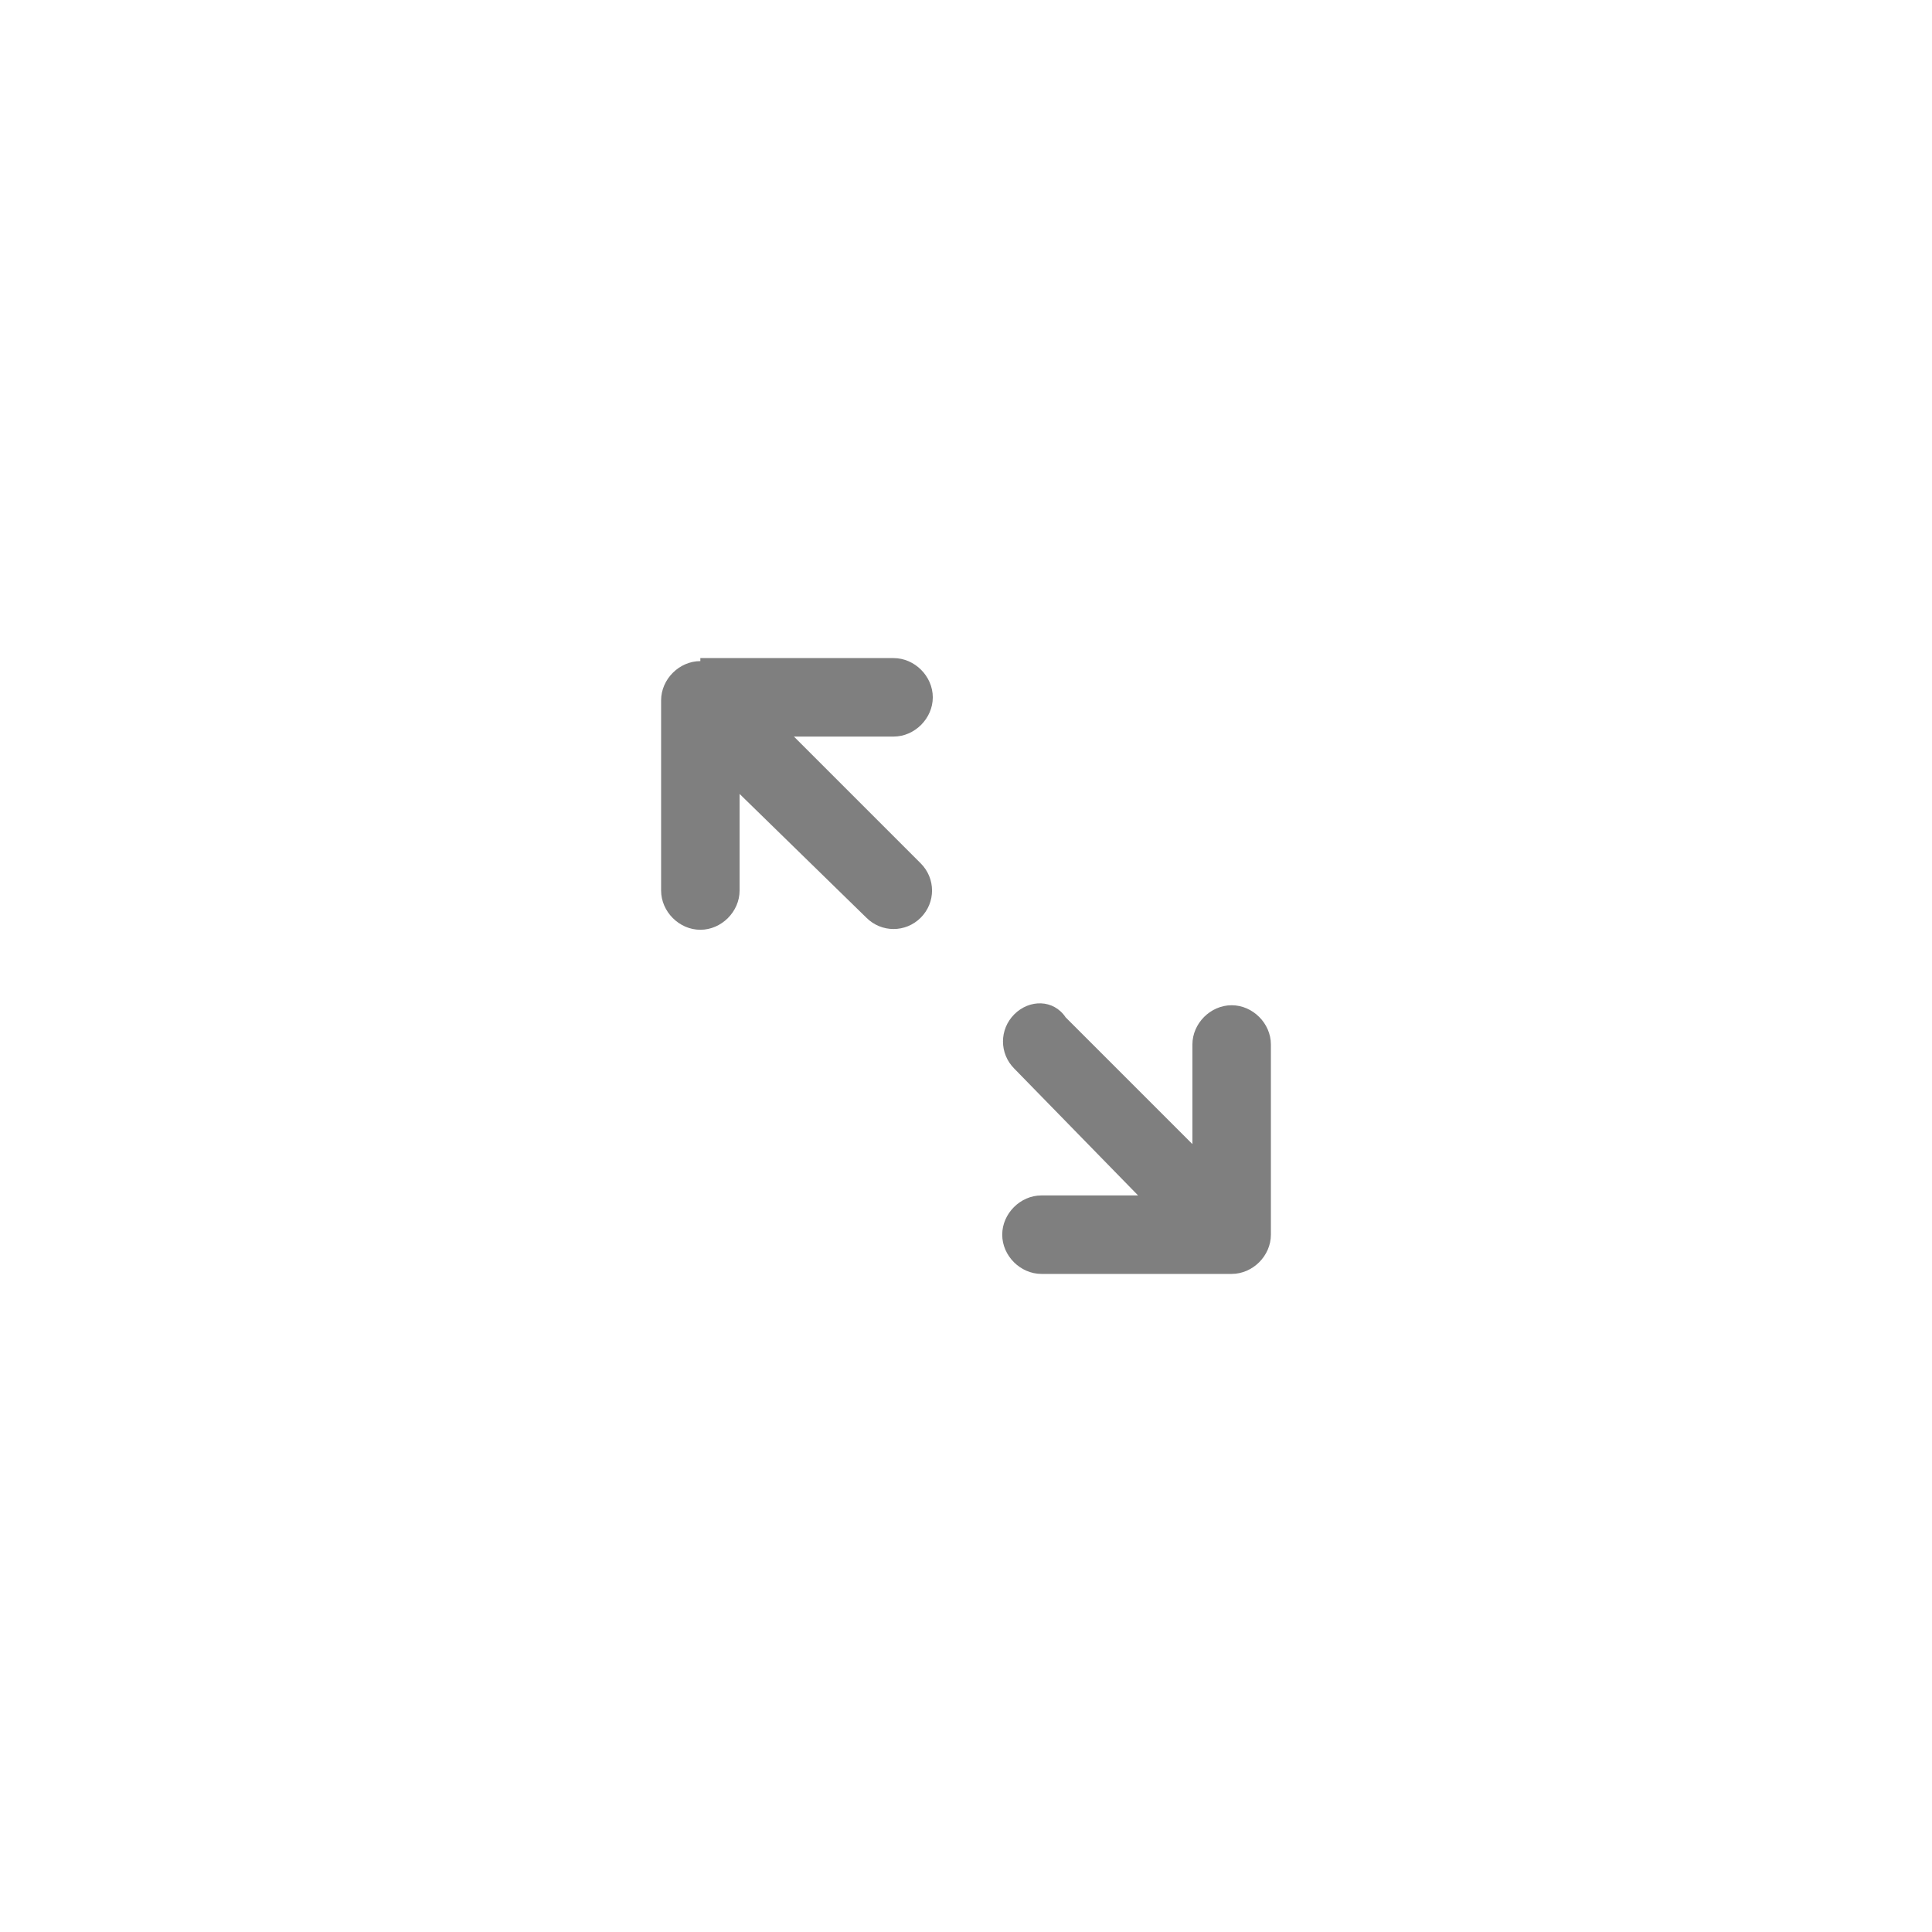
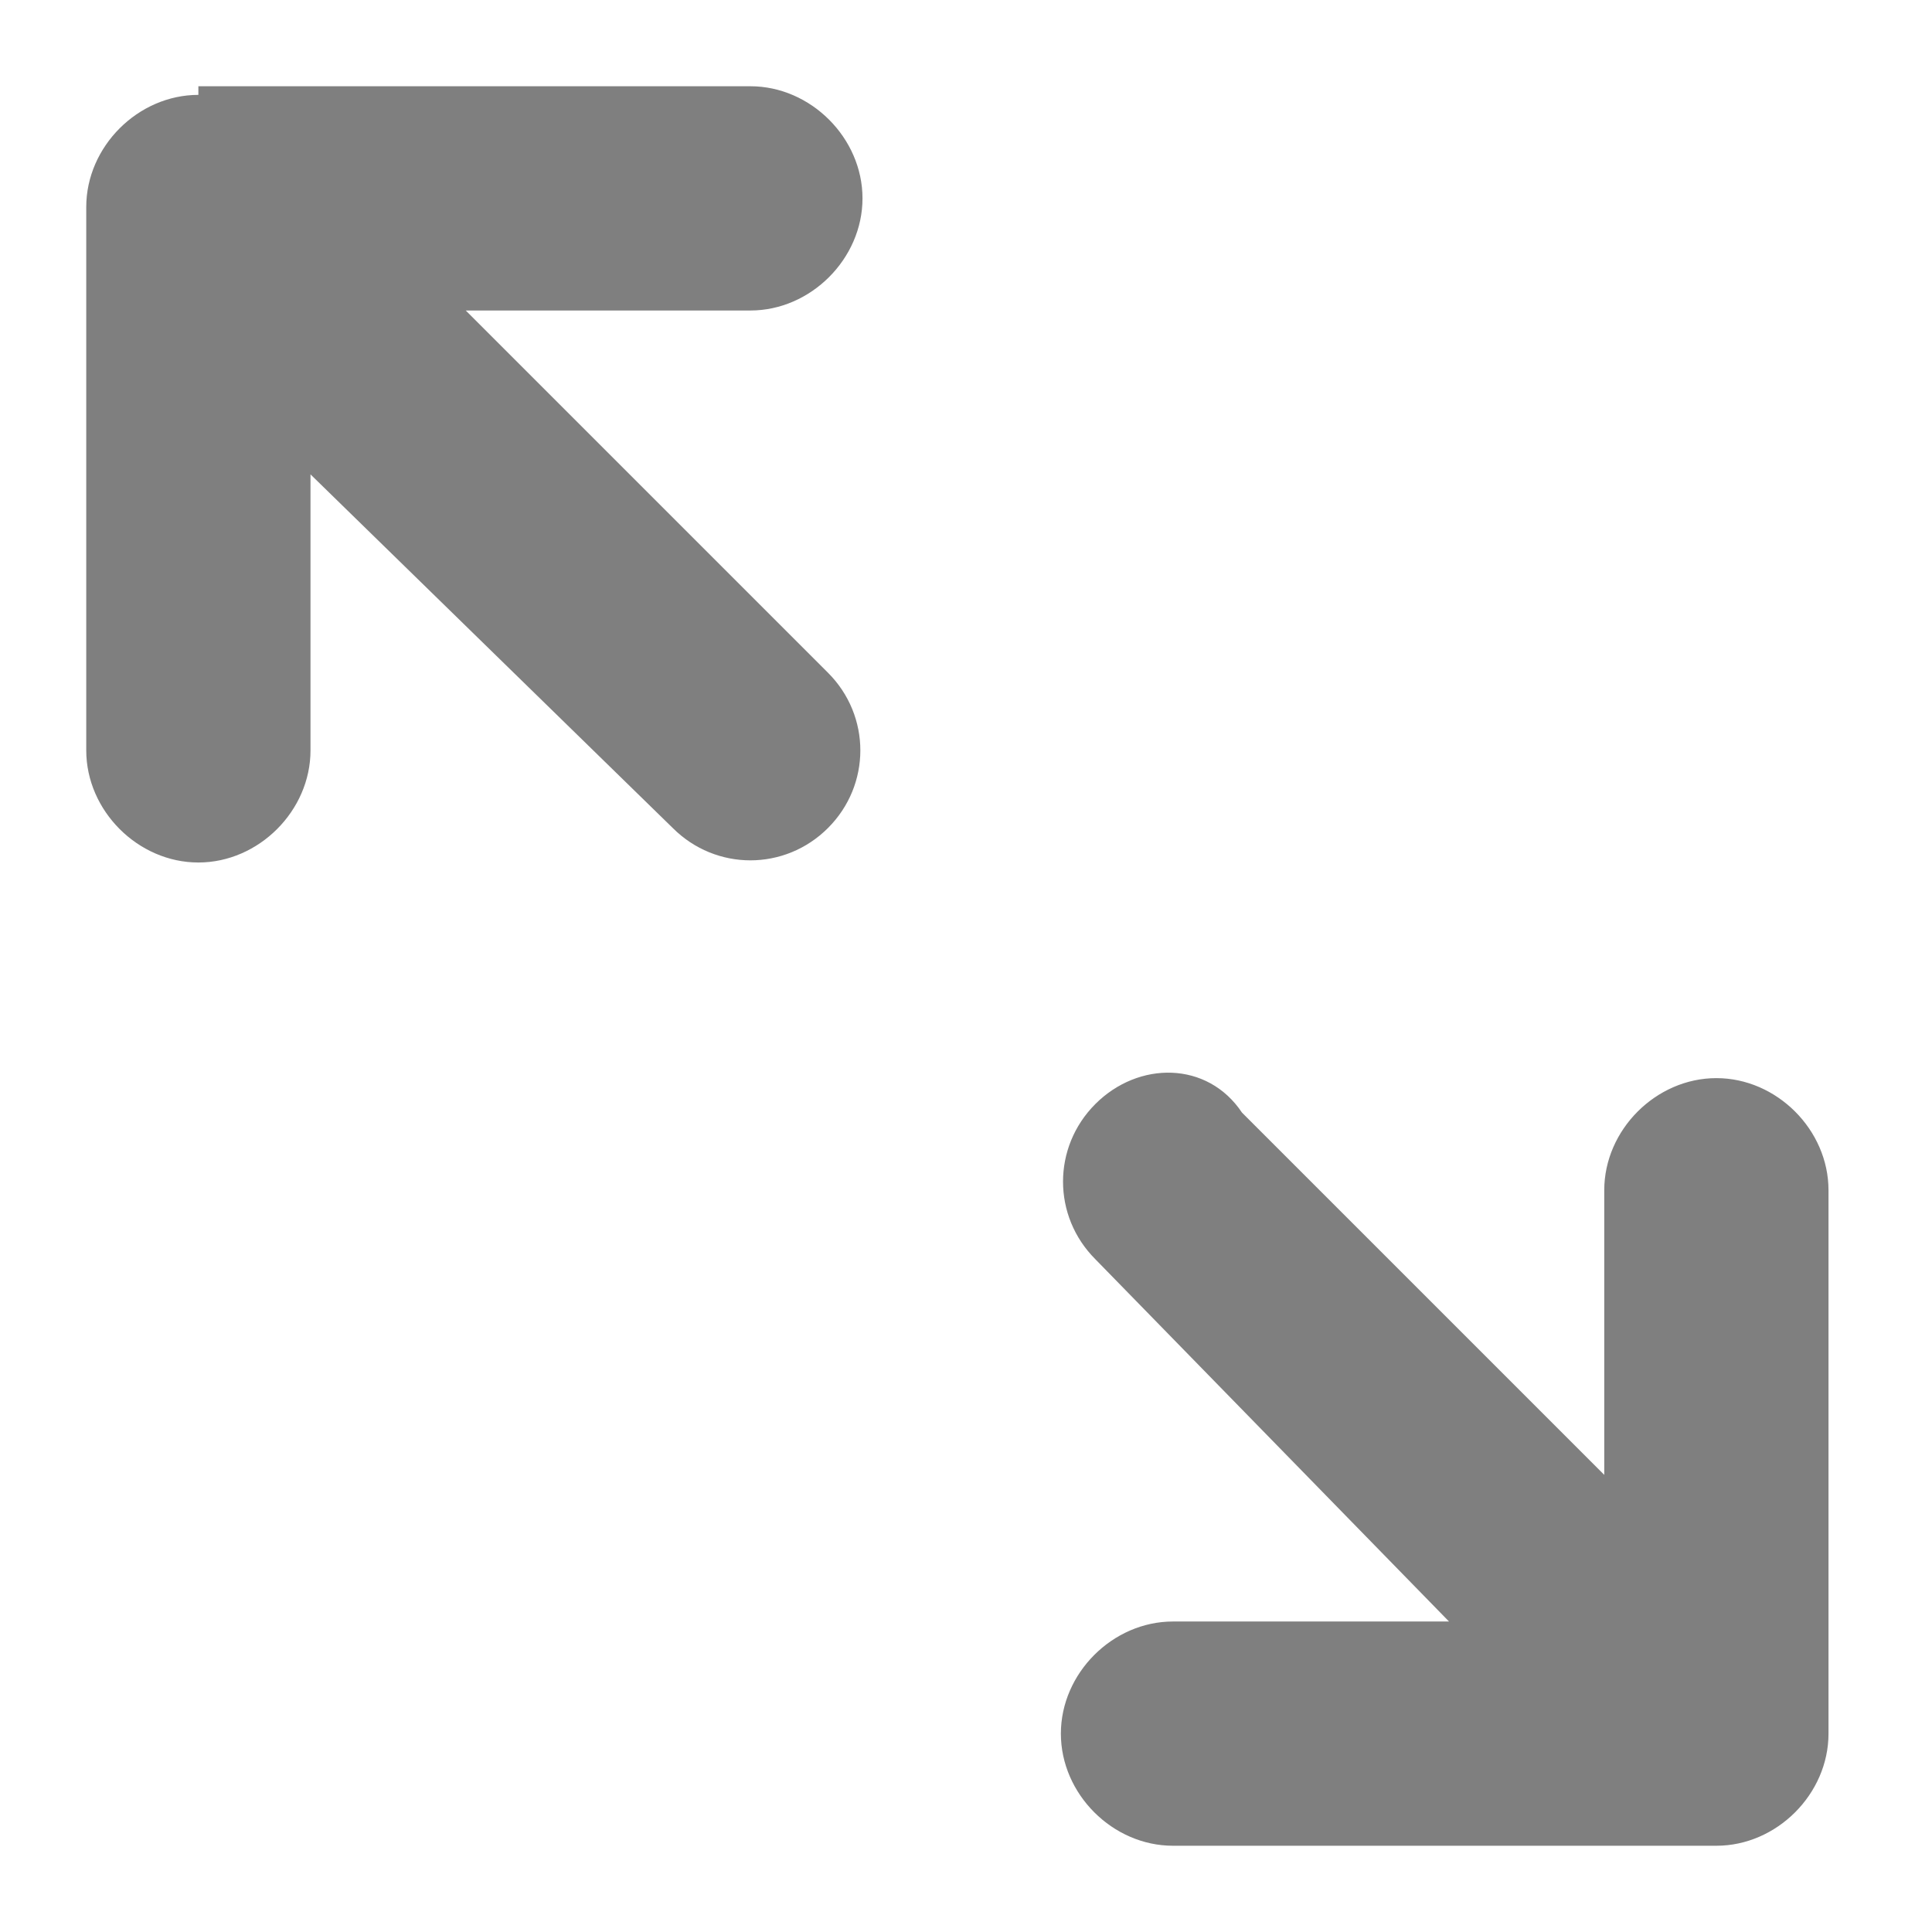
- <svg xmlns="http://www.w3.org/2000/svg" version="1.1" id="图层_1" x="0px" y="0px" viewBox="0 0 64 64" style="enable-background:new 0 0 64 64;" xml:space="preserve">
-   <style type="text/css">
- 	.st0{fill:#7F7F7F;}
- 	.st1{display:none;}
- 	.st2{display:inline;fill:#7F7F7F;}
- 	.st3{display:inline;fill:none;stroke:#7F7F7F;stroke-width:2;stroke-linecap:round;stroke-miterlimit:10;}
- </style>
-   <path class="st0" d="M23.2,21.9c-0.7,0-1.3,0.6-1.3,1.3l0,0v6.3c0,0.7,0.6,1.3,1.3,1.3c0.7,0,1.3-0.6,1.3-1.3v-3.2l4.2,4.1  c0.5,0.5,1.3,0.5,1.8,0l0,0c0.5-0.5,0.5-1.3,0-1.8l0,0l-4.2-4.2h3.3c0.7,0,1.3-0.6,1.3-1.3l0,0c0-0.7-0.6-1.3-1.3-1.3l0,0h-6.4V21.9  z M33.6,33.6c-0.5,0.5-0.5,1.3,0,1.8l0,0l4.1,4.2h-3.2c-0.7,0-1.3,0.6-1.3,1.3l0,0c0,0.7,0.6,1.3,1.3,1.3l0,0h6.3  c0.7,0,1.3-0.6,1.3-1.3l0,0v-6.3c0-0.7-0.6-1.3-1.3-1.3s-1.3,0.6-1.3,1.3v3.3l-4.2-4.2C34.9,33.1,34.1,33.1,33.6,33.6L33.6,33.6z" />
-   <g class="st1">
-     <path class="st2" d="M22.2,20.9c-0.7,0-1.3,0.6-1.3,1.3l0,0v6.3c0,0.7,0.6,1.3,1.3,1.3c0.7,0,1.3-0.6,1.3-1.3v-3.2l4.2,4.1   c0.5,0.5,1.3,0.5,1.8,0l0,0c0.5-0.5,0.5-1.3,0-1.8l0,0l-4.2-4.2h3.3c0.7,0,1.3-0.6,1.3-1.3l0,0c0-0.7-0.6-1.3-1.3-1.3l0,0h-6.4   V20.9z M34.6,34.6c-0.5,0.5-0.5,1.3,0,1.8l0,0l4.1,4.2h-3.2c-0.7,0-1.3,0.6-1.3,1.3l0,0c0,0.7,0.6,1.3,1.3,1.3l0,0h6.3   c0.7,0,1.3-0.6,1.3-1.3l0,0v-6.3c0-0.7-0.6-1.3-1.3-1.3s-1.3,0.6-1.3,1.3v3.3l-4.2-4.2C35.9,34.1,35.1,34.1,34.6,34.6L34.6,34.6z" />
-     <path class="st3" d="M36.4,21.8c0,8-6.5,14.5-14.5,14.5" />
-   </g>
+ <svg xmlns="http://www.w3.org/2000/svg" id="_图层_1" viewBox="0 0 22.2 22.4">
+   <path d="m2.3,1.1c-.7,0-1.3.6-1.3,1.3h0v6.3c0,.7.6,1.3,1.3,1.3s1.3-.6,1.3-1.3v-3.2l4.2,4.1c.5.5,1.3.5,1.8,0h0c.5-.5.5-1.3,0-1.8h0L5.4,3.6h3.3c.7,0,1.3-.6,1.3-1.3h0c0-.7-.6-1.3-1.3-1.3H2.3v.1Zm10.4,11.7c-.5.5-.5,1.3,0,1.8h0l4.1,4.2h-3.2c-.7,0-1.3.6-1.3,1.3h0c0,.7.6,1.3,1.3,1.3h6.3c.7,0,1.3-.6,1.3-1.3h0v-6.3c0-.7-.6-1.3-1.3-1.3s-1.3.6-1.3,1.3v3.3l-4.2-4.2c-.4-.6-1.2-.6-1.7-.1h0Z" style="fill:#7f7f7f;" />
</svg>
